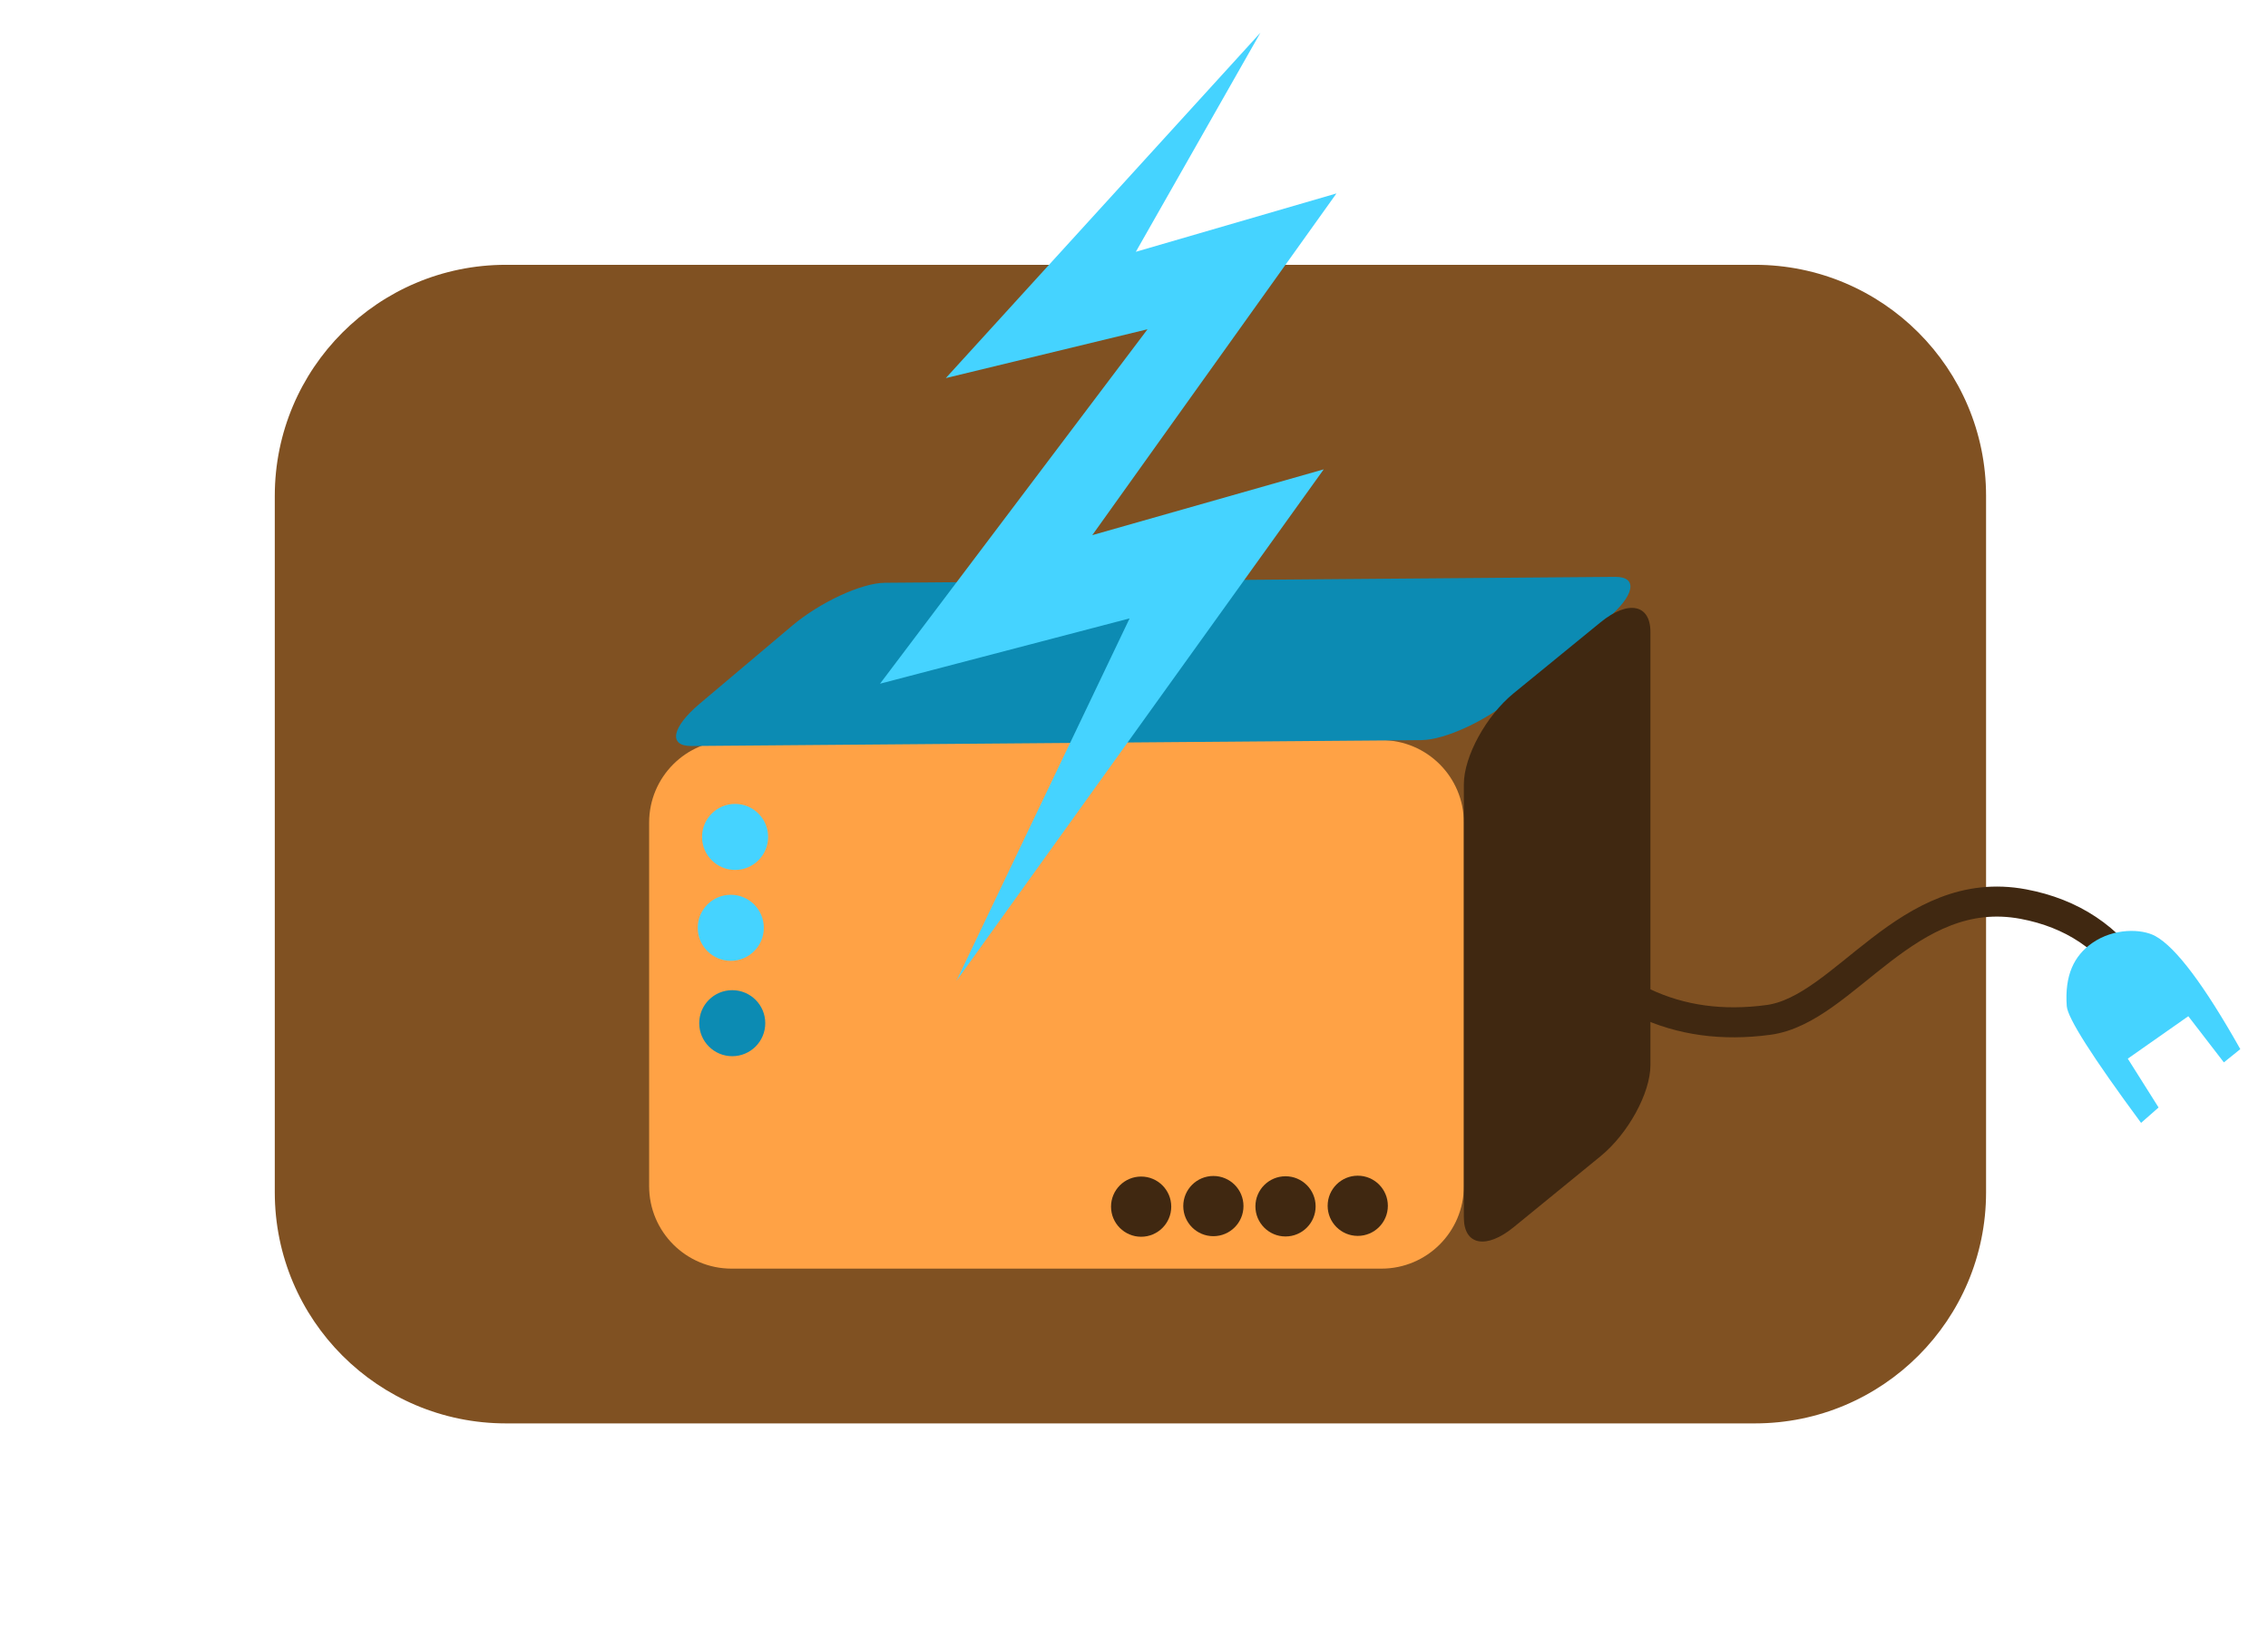
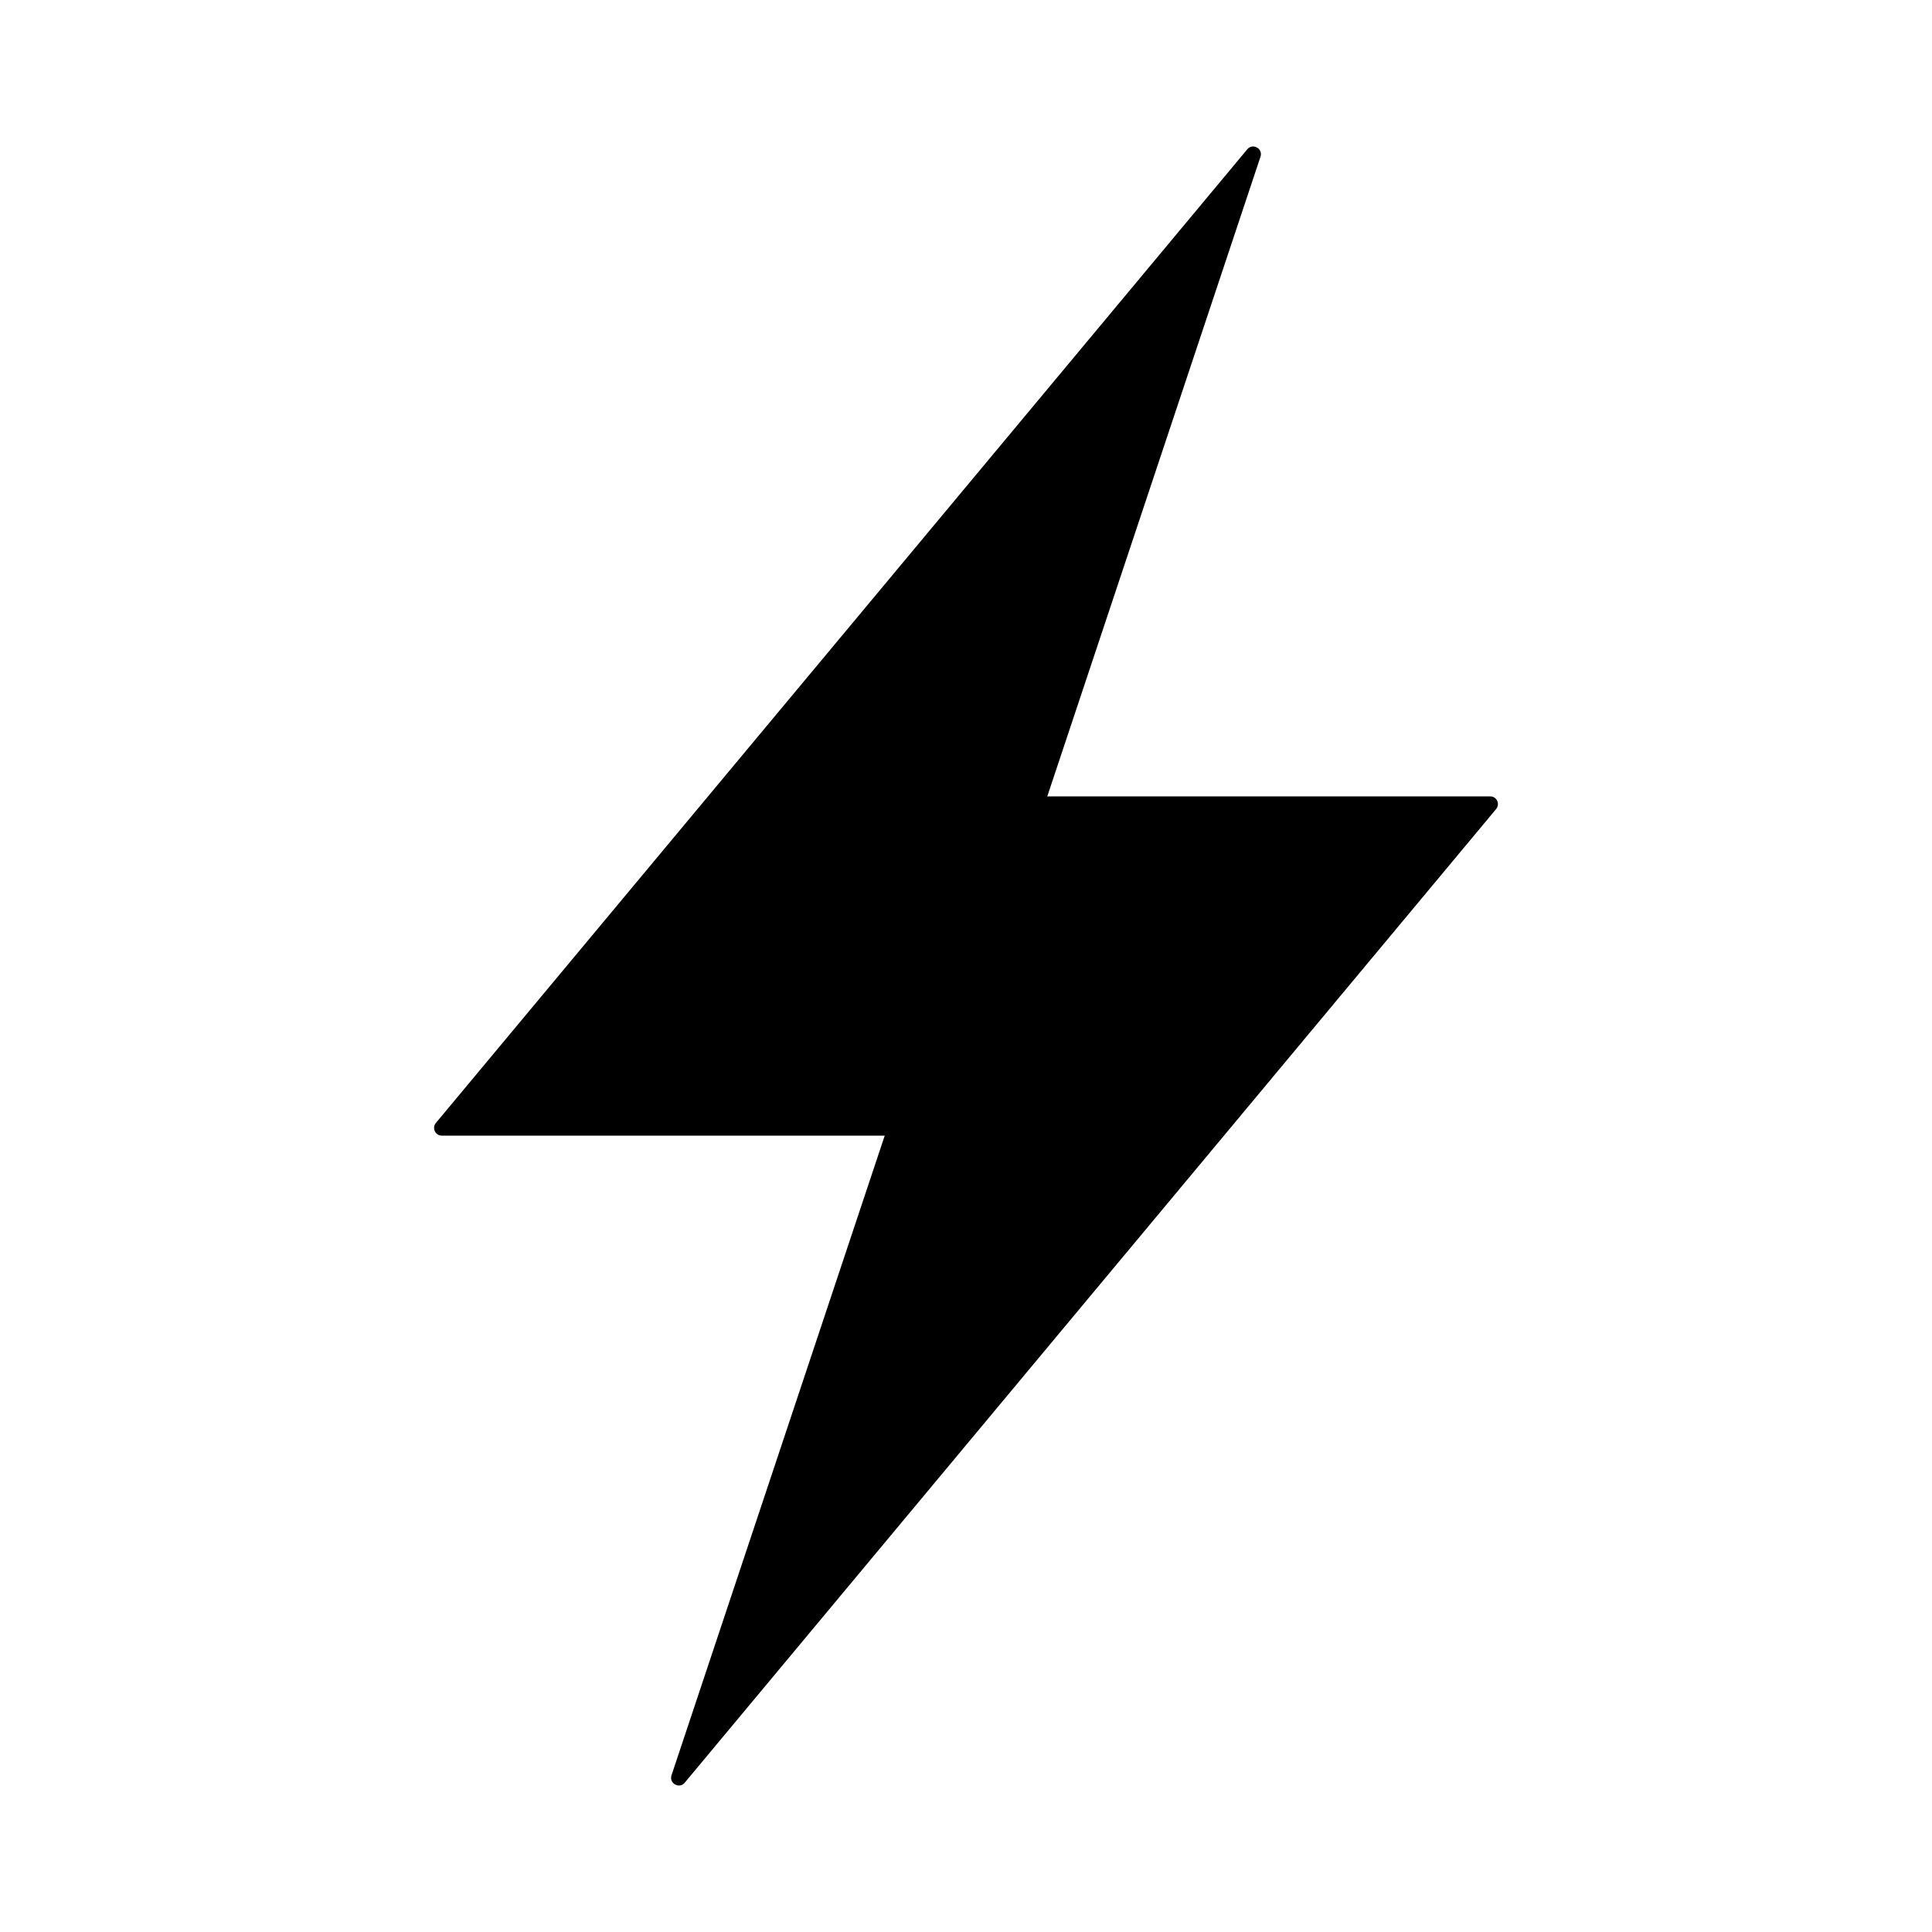
- <svg xmlns="http://www.w3.org/2000/svg" width="324pt" height="234pt" viewBox="0 0 324 234">
-   <defs />
-   <rect id="shape0" transform="matrix(2.382743 0 0 2.382743 39.2548 37.8392)" fill="#805122" fill-rule="evenodd" width="102.6" height="69.48" rx="13.86" ry="13.86" />
-   <rect id="shape13" transform="matrix(2.467932 0 0 2.467932 92.73337 105.7588)" fill="#ffa245" fill-rule="evenodd" width="47.16" height="30.6" rx="4.772" ry="4.772" />
-   <rect id="shape14" transform="matrix(2.467932 -0.01998196 -2.953213 2.491843 120.3754 83.32363)" fill="#0c8bb3" fill-rule="evenodd" width="47.16" height="9.36" rx="2.446" ry="2.446" />
-   <circle id="shape16" transform="matrix(2.382743 0 0 2.382743 100.2936 114.8726)" r="1.98" cx="1.98" cy="1.98" fill="#45d3ff" fill-rule="evenodd" />
-   <circle id="shape020" transform="matrix(2.382743 0 0 2.382743 99.68056 127.8585)" r="1.98" cx="1.98" cy="1.98" fill="#45d3ff" fill-rule="evenodd" />
-   <circle id="shape02111" transform="matrix(2.382743 0 0 2.382743 99.88852 141.4878)" r="1.98" cx="1.98" cy="1.98" fill="#0c8bb3" fill-rule="evenodd" />
-   <circle id="shape0221" transform="matrix(2.172135 0 0 2.172135 158.7191 168.1205)" r="1.98" cx="1.98" cy="1.98" fill="#402811" fill-rule="evenodd" />
-   <circle id="shape0231" transform="matrix(2.172135 0 0 2.172135 169.0382 168.039)" r="1.98" cx="1.98" cy="1.98" fill="#402811" fill-rule="evenodd" />
-   <circle id="shape0241" transform="matrix(2.172135 0 0 2.172135 179.3446 168.0798)" r="1.98" cx="1.98" cy="1.98" fill="#402811" fill-rule="evenodd" />
-   <circle id="shape0161" transform="matrix(2.172135 0 0 2.172135 189.6637 167.9982)" r="1.98" cx="1.98" cy="1.98" fill="#402811" fill-rule="evenodd" />
-   <path id="shape17" transform="matrix(2.180636 0 0 2.598571 125.7179 4.68)" fill="#45d3ff" fill-rule="evenodd" d="M24.919 0L4.311 18.989L17.524 16.305L0 35.795L16.35 32.204L5.007 52.134L29.067 24.008L13.905 27.626L29.901 8.836L16.759 12.045Z" />
-   <path id="shape71" transform="matrix(2.382743 0 0 2.382743 220.6884 128.8297)" fill="none" stroke="#402811" stroke-width="1.8" stroke-linecap="square" stroke-linejoin="bevel" d="M0 0.742C3.431 5.723 7.902 7.84 13.413 7.095C17.998 6.476 21.724 -1.161 28.695 0.151C31.605 0.699 33.827 2.177 35.361 4.584" />
-   <path id="shape06" transform="matrix(2.382743 0 0 2.382743 295.2064 133.0203)" fill="#45d3ff" fill-rule="evenodd" d="M4.474 11.512L5.524 10.589L3.678 7.661L7.306 5.116L9.438 7.884L10.424 7.089C8.258 3.245 6.561 0.986 5.333 0.311C4.511 -0.141 2.837 -0.178 1.546 0.725C0.456 1.487 -0.114 2.654 0.019 4.511C0.07 5.224 1.555 7.557 4.474 11.512Z" />
-   <rect id="shape15" transform="matrix(2.467932 -2.015478 6.10671481395807e-16 2.493338 209.1211 104.8704)" fill="#402811" fill-rule="evenodd" width="10.8" height="30.6" rx="2.886" ry="2.886" />
+ <svg xmlns="http://www.w3.org/2000/svg" id="Layer_6" viewBox="0 0 1000 1000">
+   <path d="m645.57,77.29l-419.96,503.95c-2.17,2.61-.32,6.56,3.07,6.56h251.98c1.72,0,3.25-1.1,3.79-2.74l167.98-503.95c1.4-4.19-4.04-7.22-6.87-3.83Z" />
+   <path d="m354.43,922.71l419.96-503.95c2.17-2.61.32-6.56-3.07-6.56h-251.98c-1.72,0-3.25,1.1-3.79,2.74l-167.98,503.95c-1.4,4.19,4.04,7.22,6.87,3.83Z" />
</svg>
